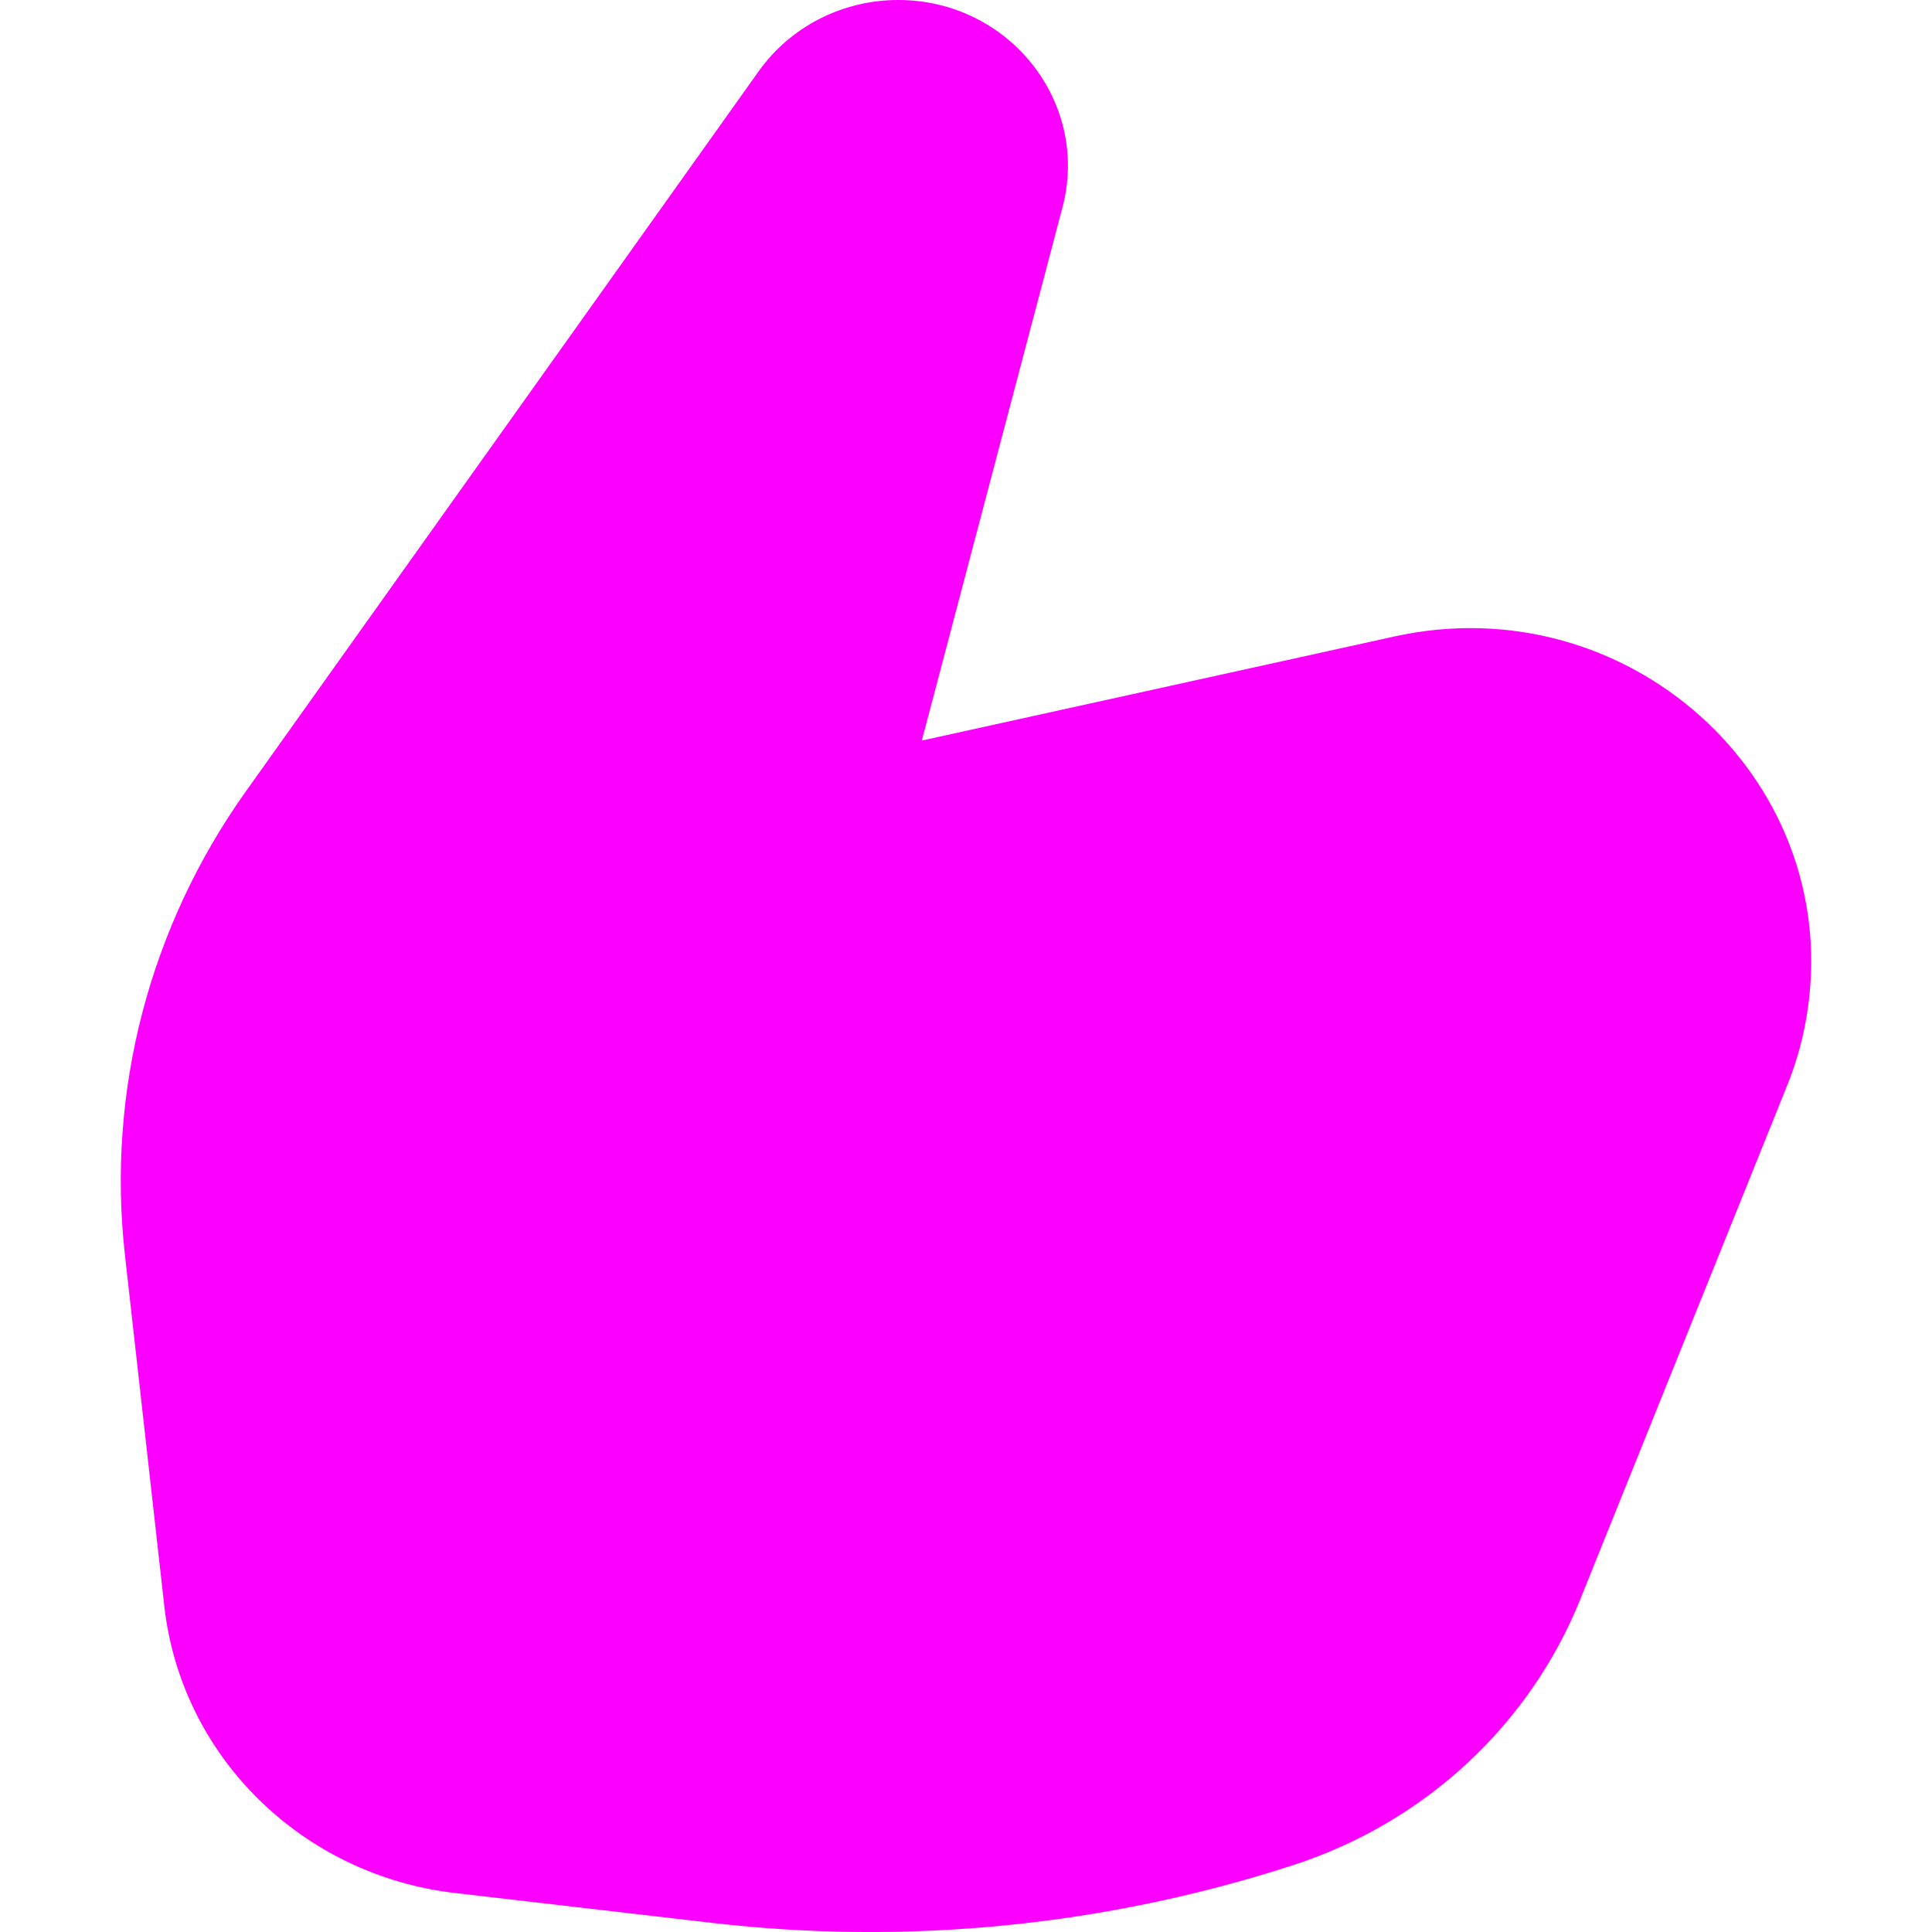
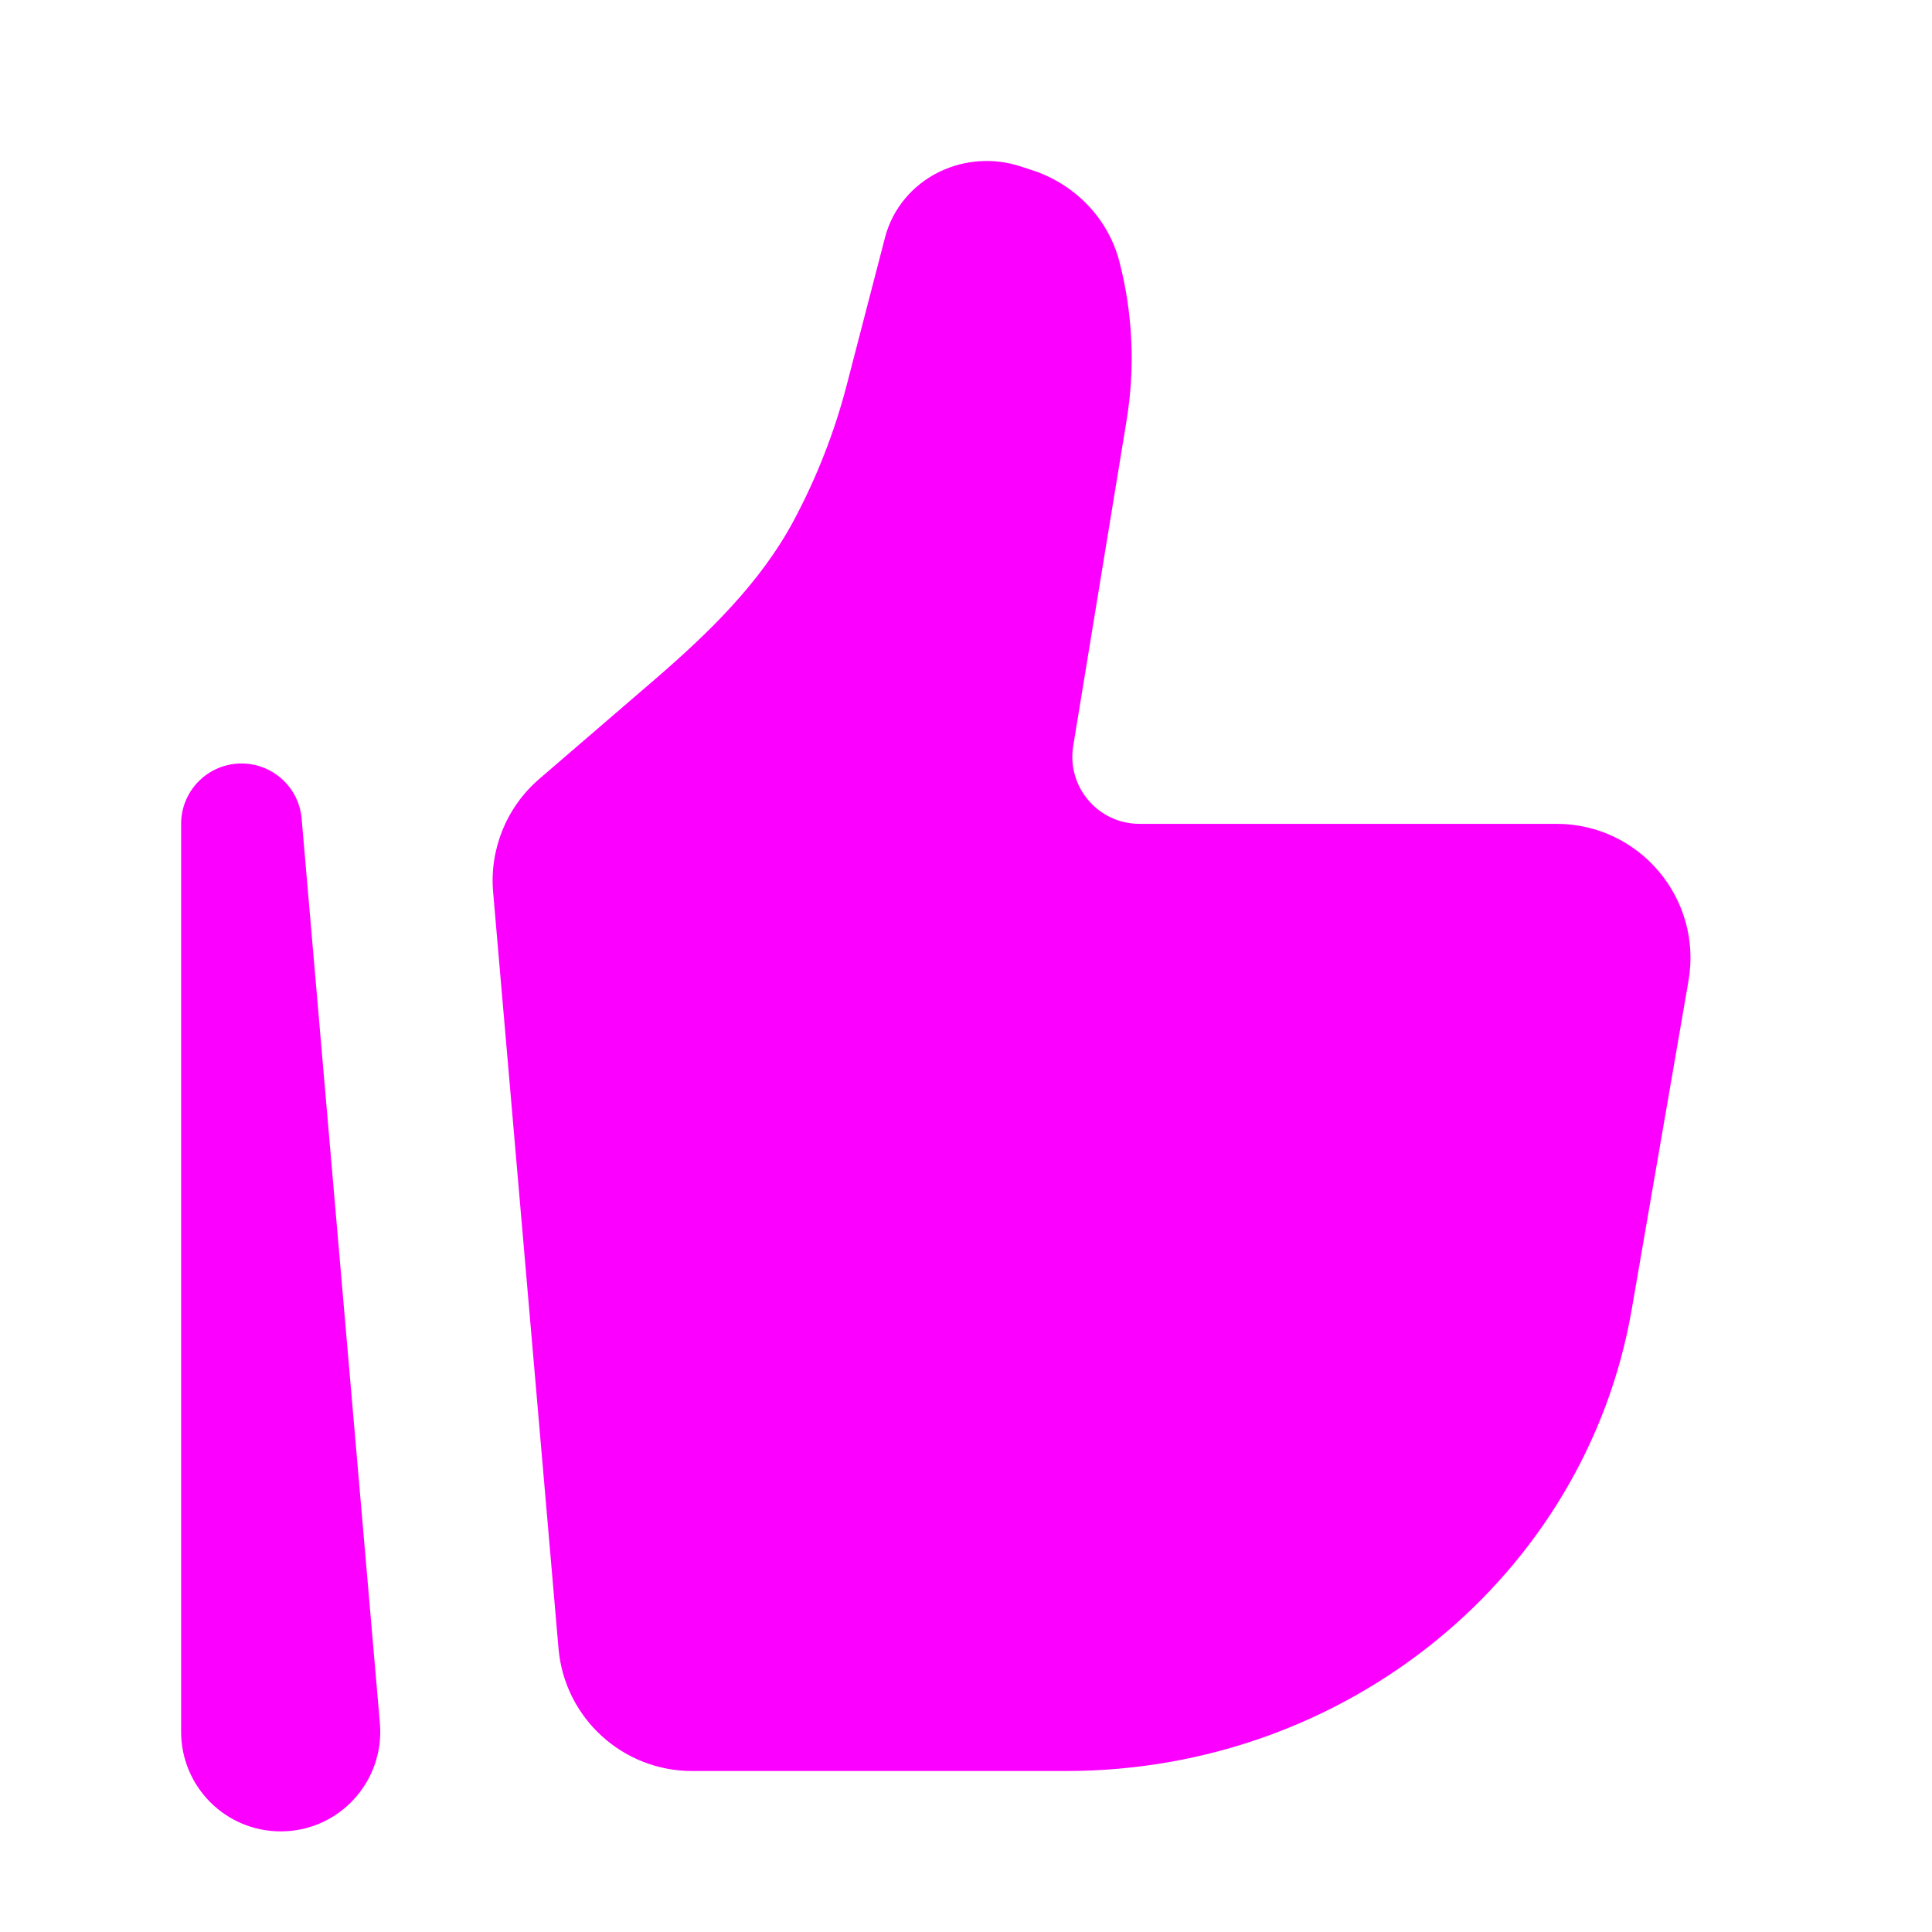
- <svg xmlns="http://www.w3.org/2000/svg" width="16" height="16" viewBox="0 0 16 16" fill="none">
-   <path d="M7.438 1.96964e-10C6.978 7.43106e-06 6.547 0.22 6.284 0.589L2.036 6.554C1.238 7.674 0.882 9.039 1.035 10.396L1.361 13.303C1.501 14.545 2.498 15.529 3.768 15.677L5.893 15.924C7.516 16.113 9.162 15.949 10.713 15.445C11.799 15.092 12.668 14.286 13.087 13.245L14.803 8.983C14.886 8.777 14.943 8.562 14.973 8.342C15.239 6.431 13.472 4.847 11.548 5.271L7.634 6.133L8.799 1.717C9.028 0.847 8.356 -1.49189e-05 7.438 1.96964e-10Z" fill="#FC00FF" />
+ <svg xmlns="http://www.w3.org/2000/svg" width="16" height="16" viewBox="0 0 24 24" fill="none">
+   <path d="M20.27 16.265L20.975 12.185C21.151 11.166 20.368 10.234 19.335 10.234H14.154C13.64 10.234 13.249 9.773 13.332 9.266L13.995 5.221C14.103 4.564 14.072 3.892 13.905 3.248C13.766 2.714 13.354 2.285 12.813 2.111L12.668 2.064C12.34 1.959 11.983 1.984 11.674 2.132C11.334 2.296 11.086 2.595 10.994 2.95L10.518 4.784C10.367 5.367 10.146 5.93 9.862 6.463C9.447 7.24 8.804 7.862 8.137 8.438L6.698 9.677C6.292 10.027 6.079 10.551 6.126 11.084L6.938 20.477C7.012 21.339 7.733 22 8.596 22H13.245C16.726 22 19.697 19.574 20.27 16.265Z" fill="#FC00FF" />
+   <path fill-rule="evenodd" clip-rule="evenodd" d="M2.968 9.485C3.369 9.468 3.713 9.77 3.747 10.17L4.719 21.406C4.781 22.128 4.213 22.75 3.487 22.75C2.803 22.75 2.25 22.195 2.25 21.513V10.234C2.25 9.833 2.566 9.502 2.968 9.485Z" fill="#FC00FF" />
</svg>
